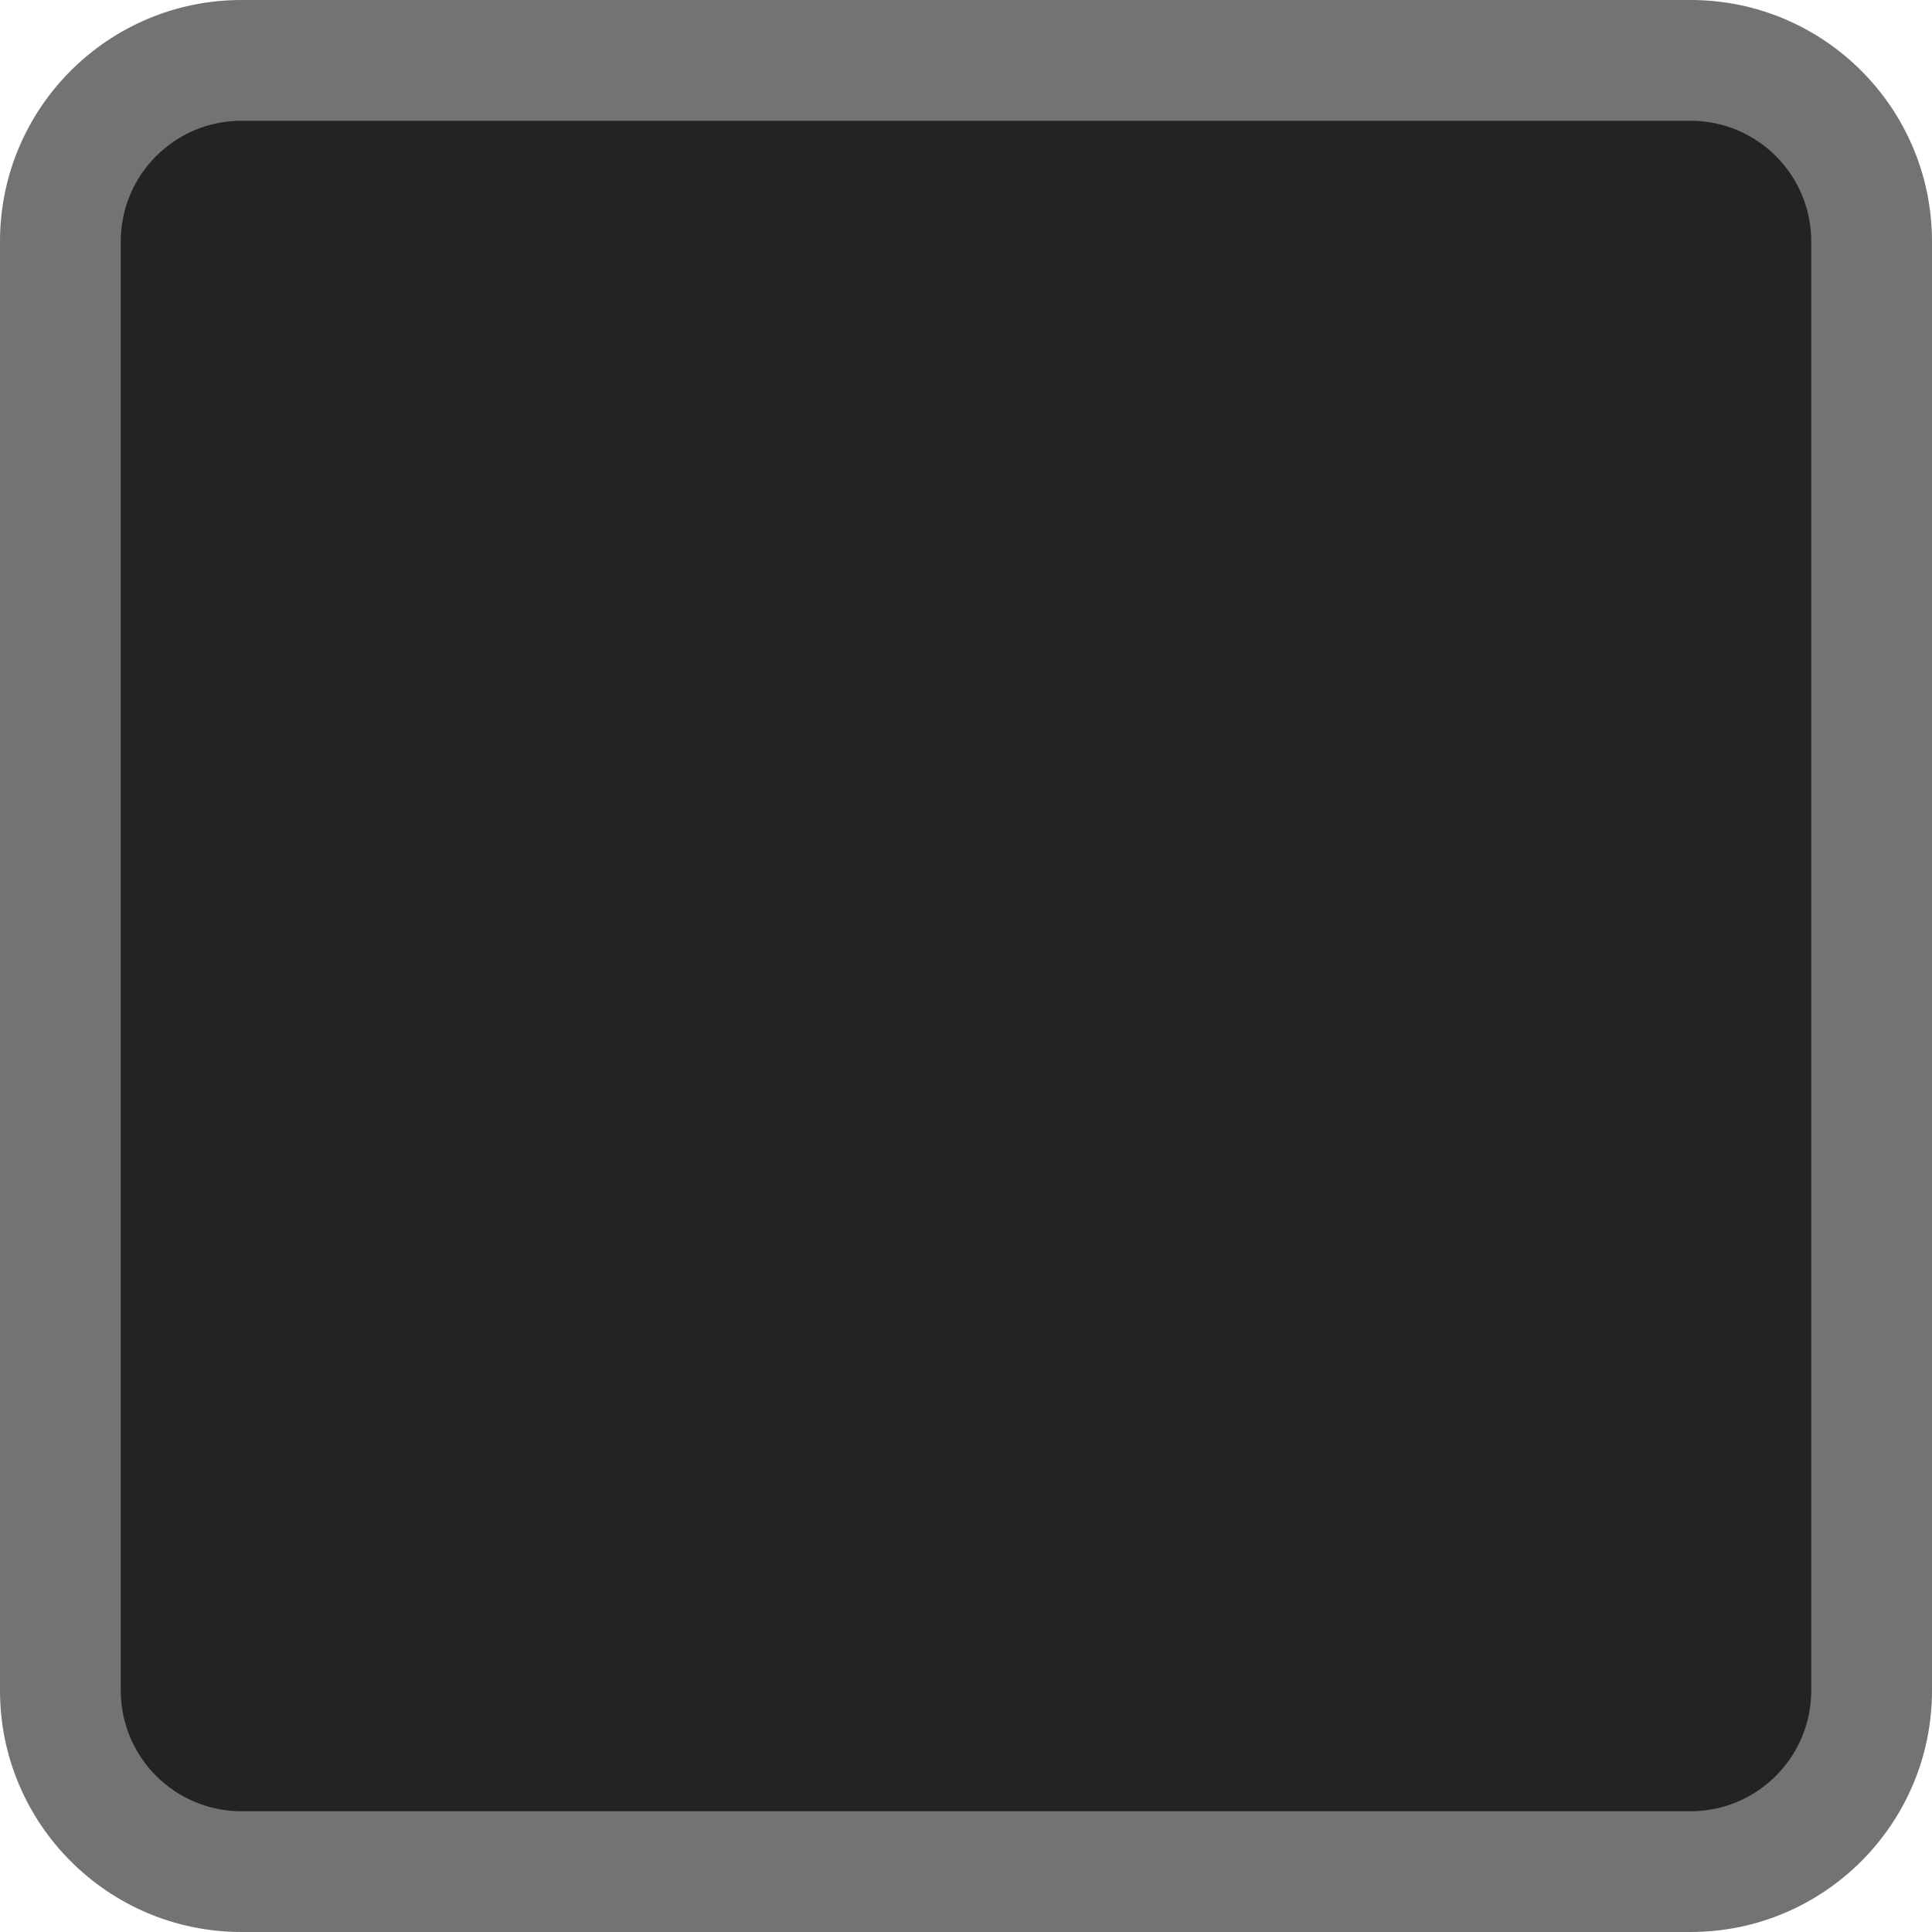
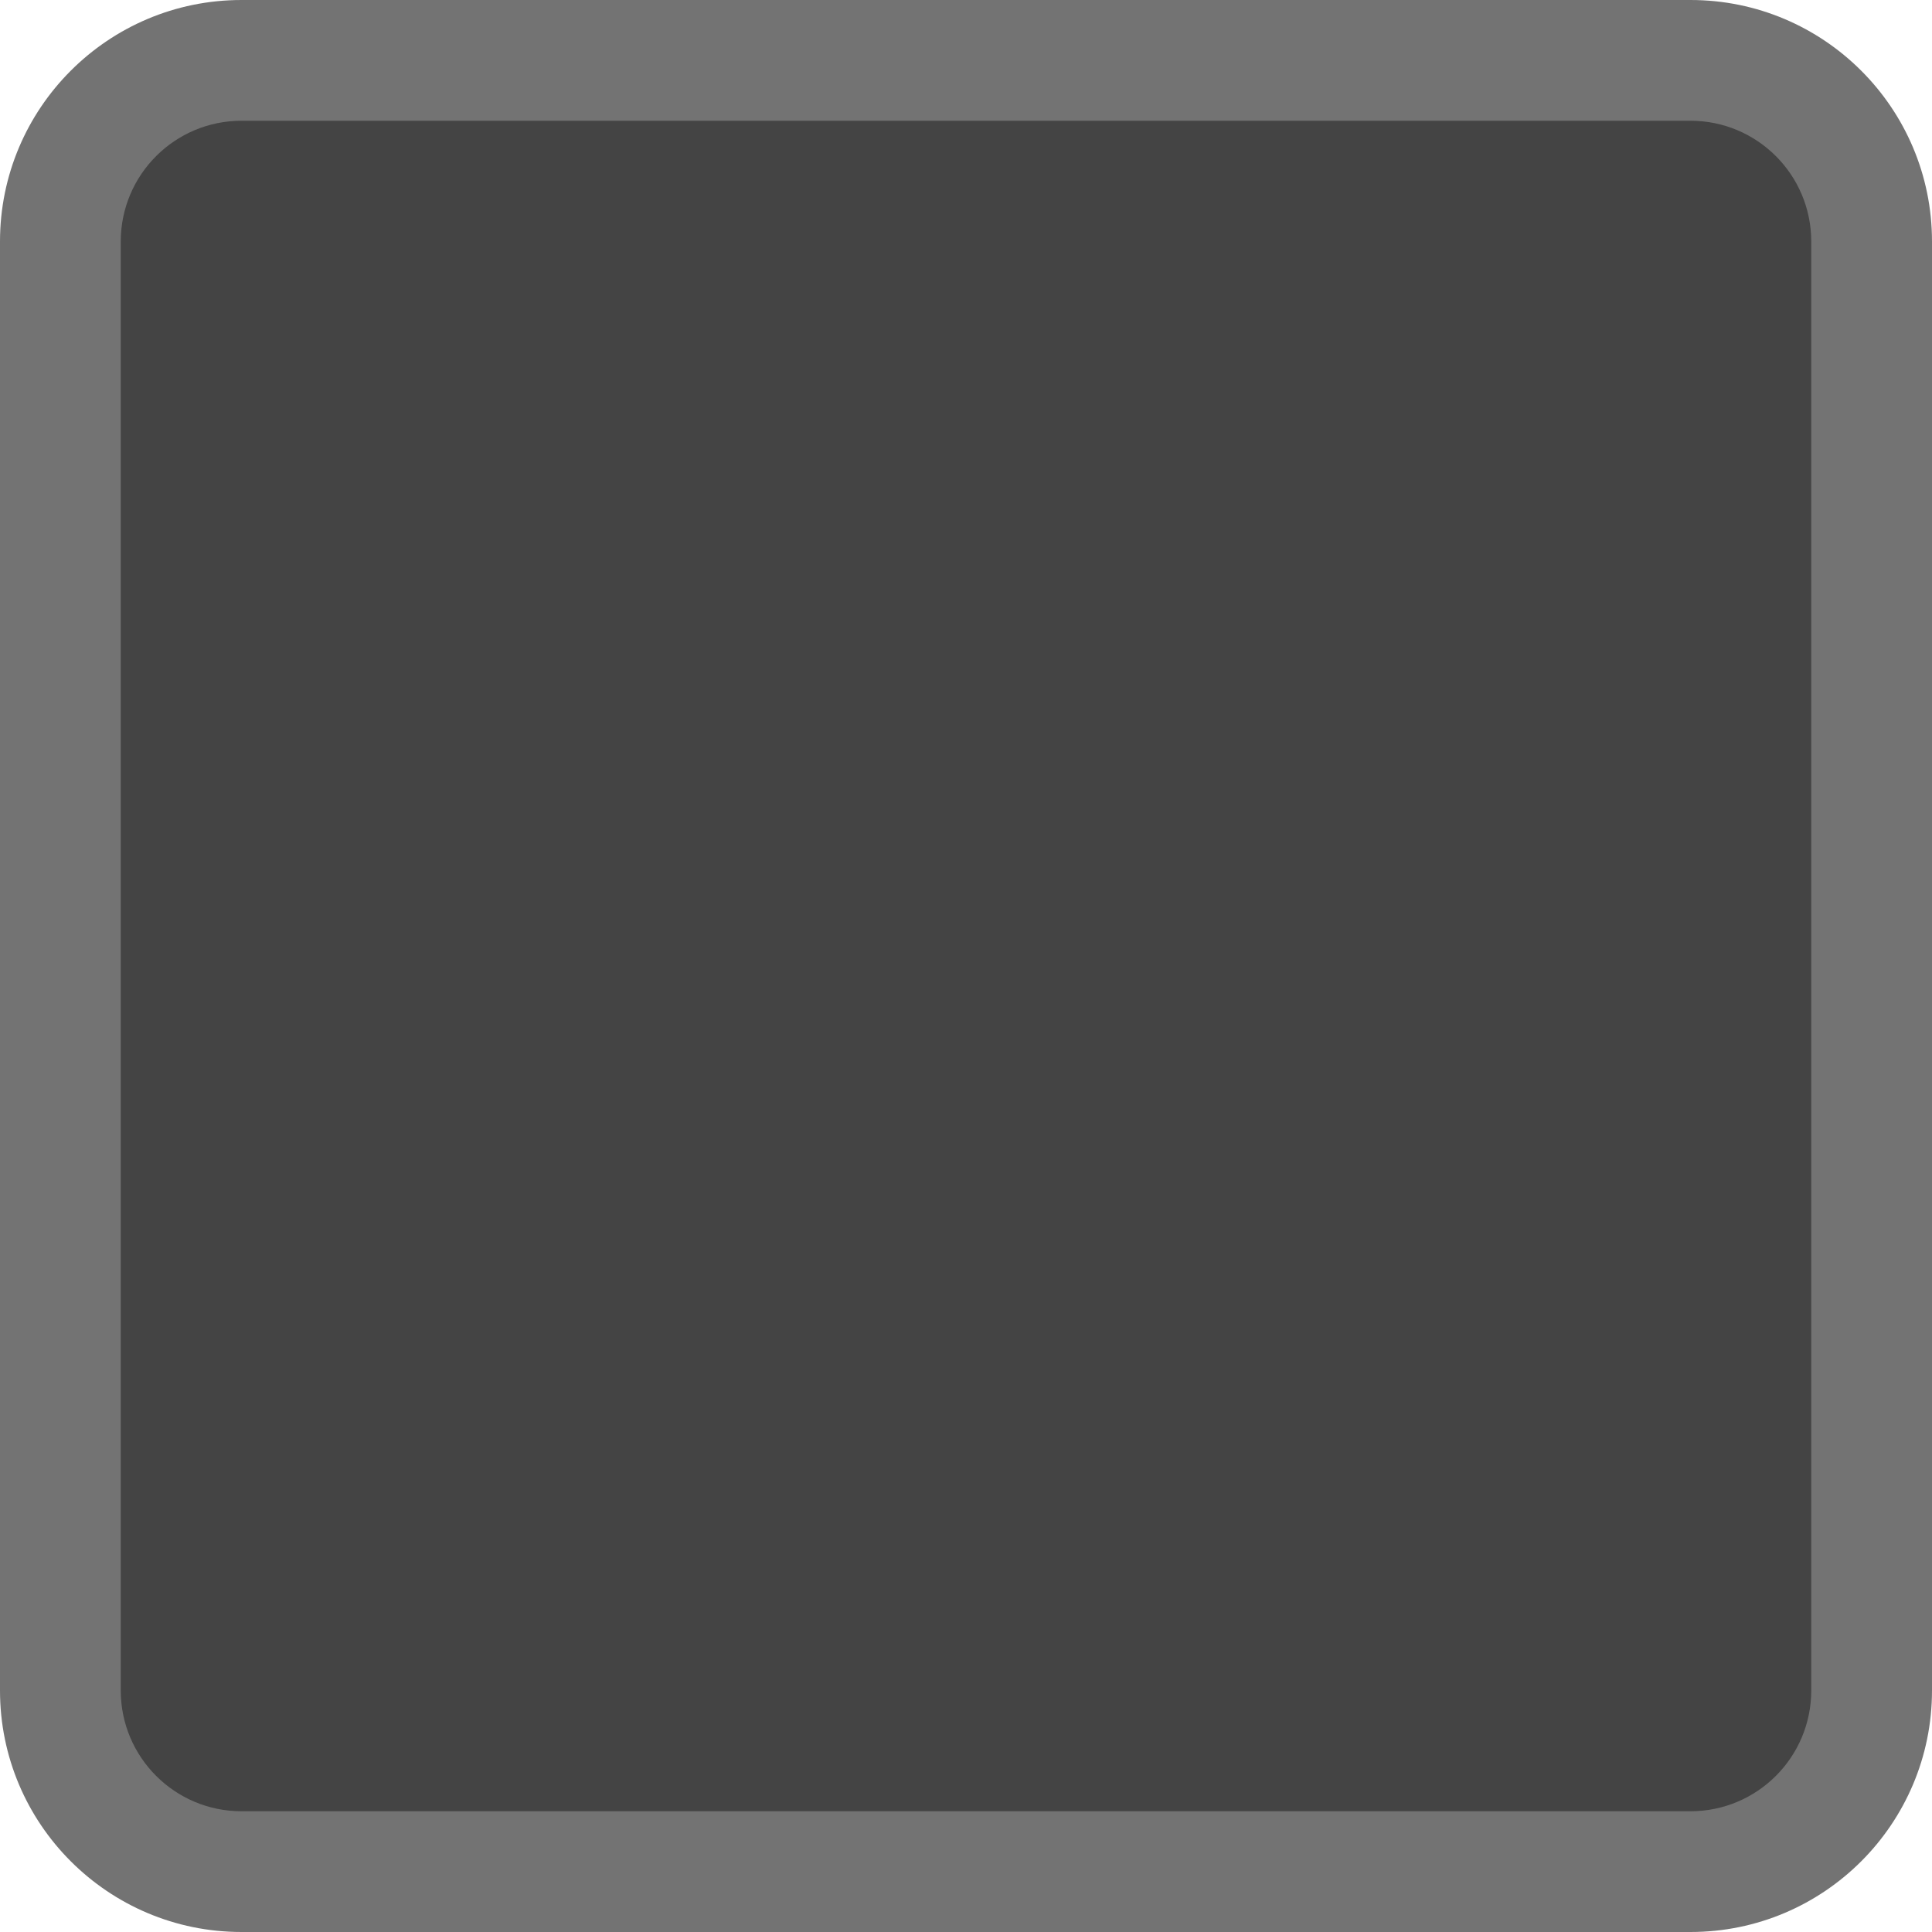
<svg xmlns="http://www.w3.org/2000/svg" width="16" height="16" id="svg11300" version="1.0" style="display:inline;enable-background:new">
  <defs id="defs3" />
  <g style="display:inline" id="layer1" transform="translate(0,-284)">
    <rect rx="2" ry="2" y="284" x="0" height="16" width="16" id="rect2999" style="opacity:0.55;fill:#000000;fill-opacity:1;stroke:none" />
-     <rect style="fill:#232323;fill-opacity:1;stroke:none" id="rect3769" width="14" height="14" x="1" y="285" ry="1" rx="1" />
+     <rect style="fill:#444444;fill-opacity:1;stroke:none" id="rect3769" width="14" height="14" x="1" y="285" ry="1" rx="1" />
  </g>
</svg>
